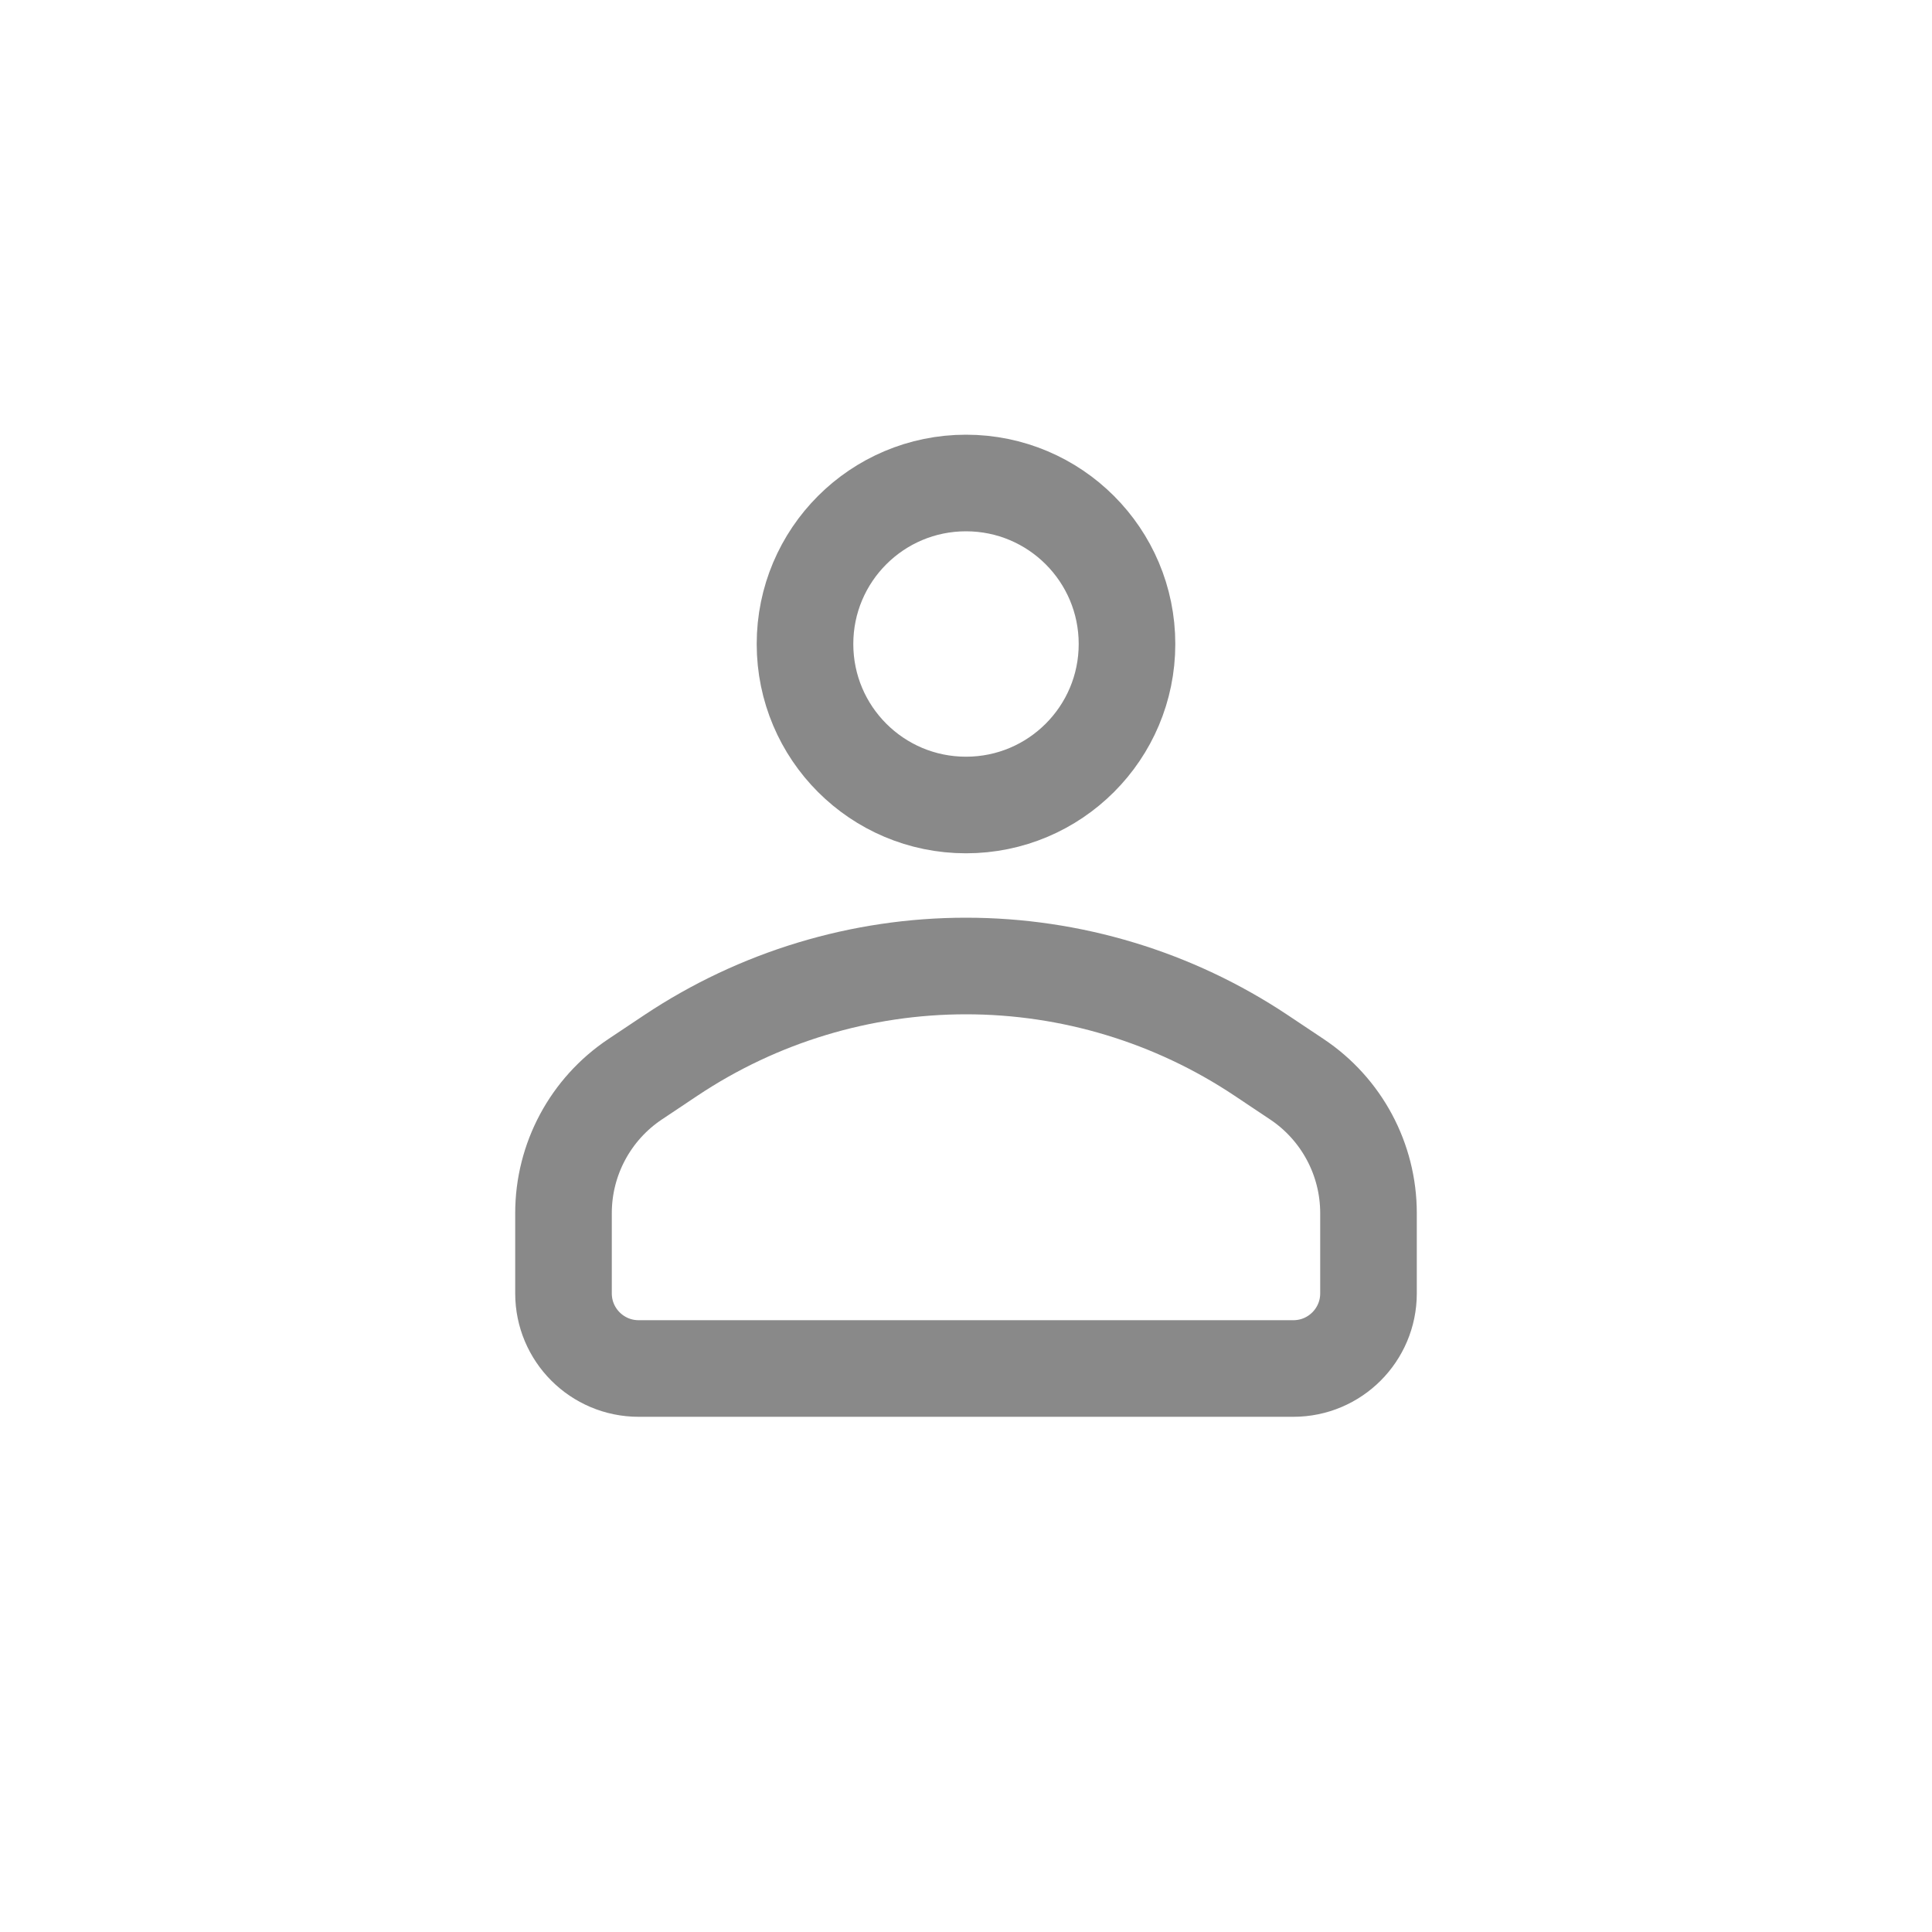
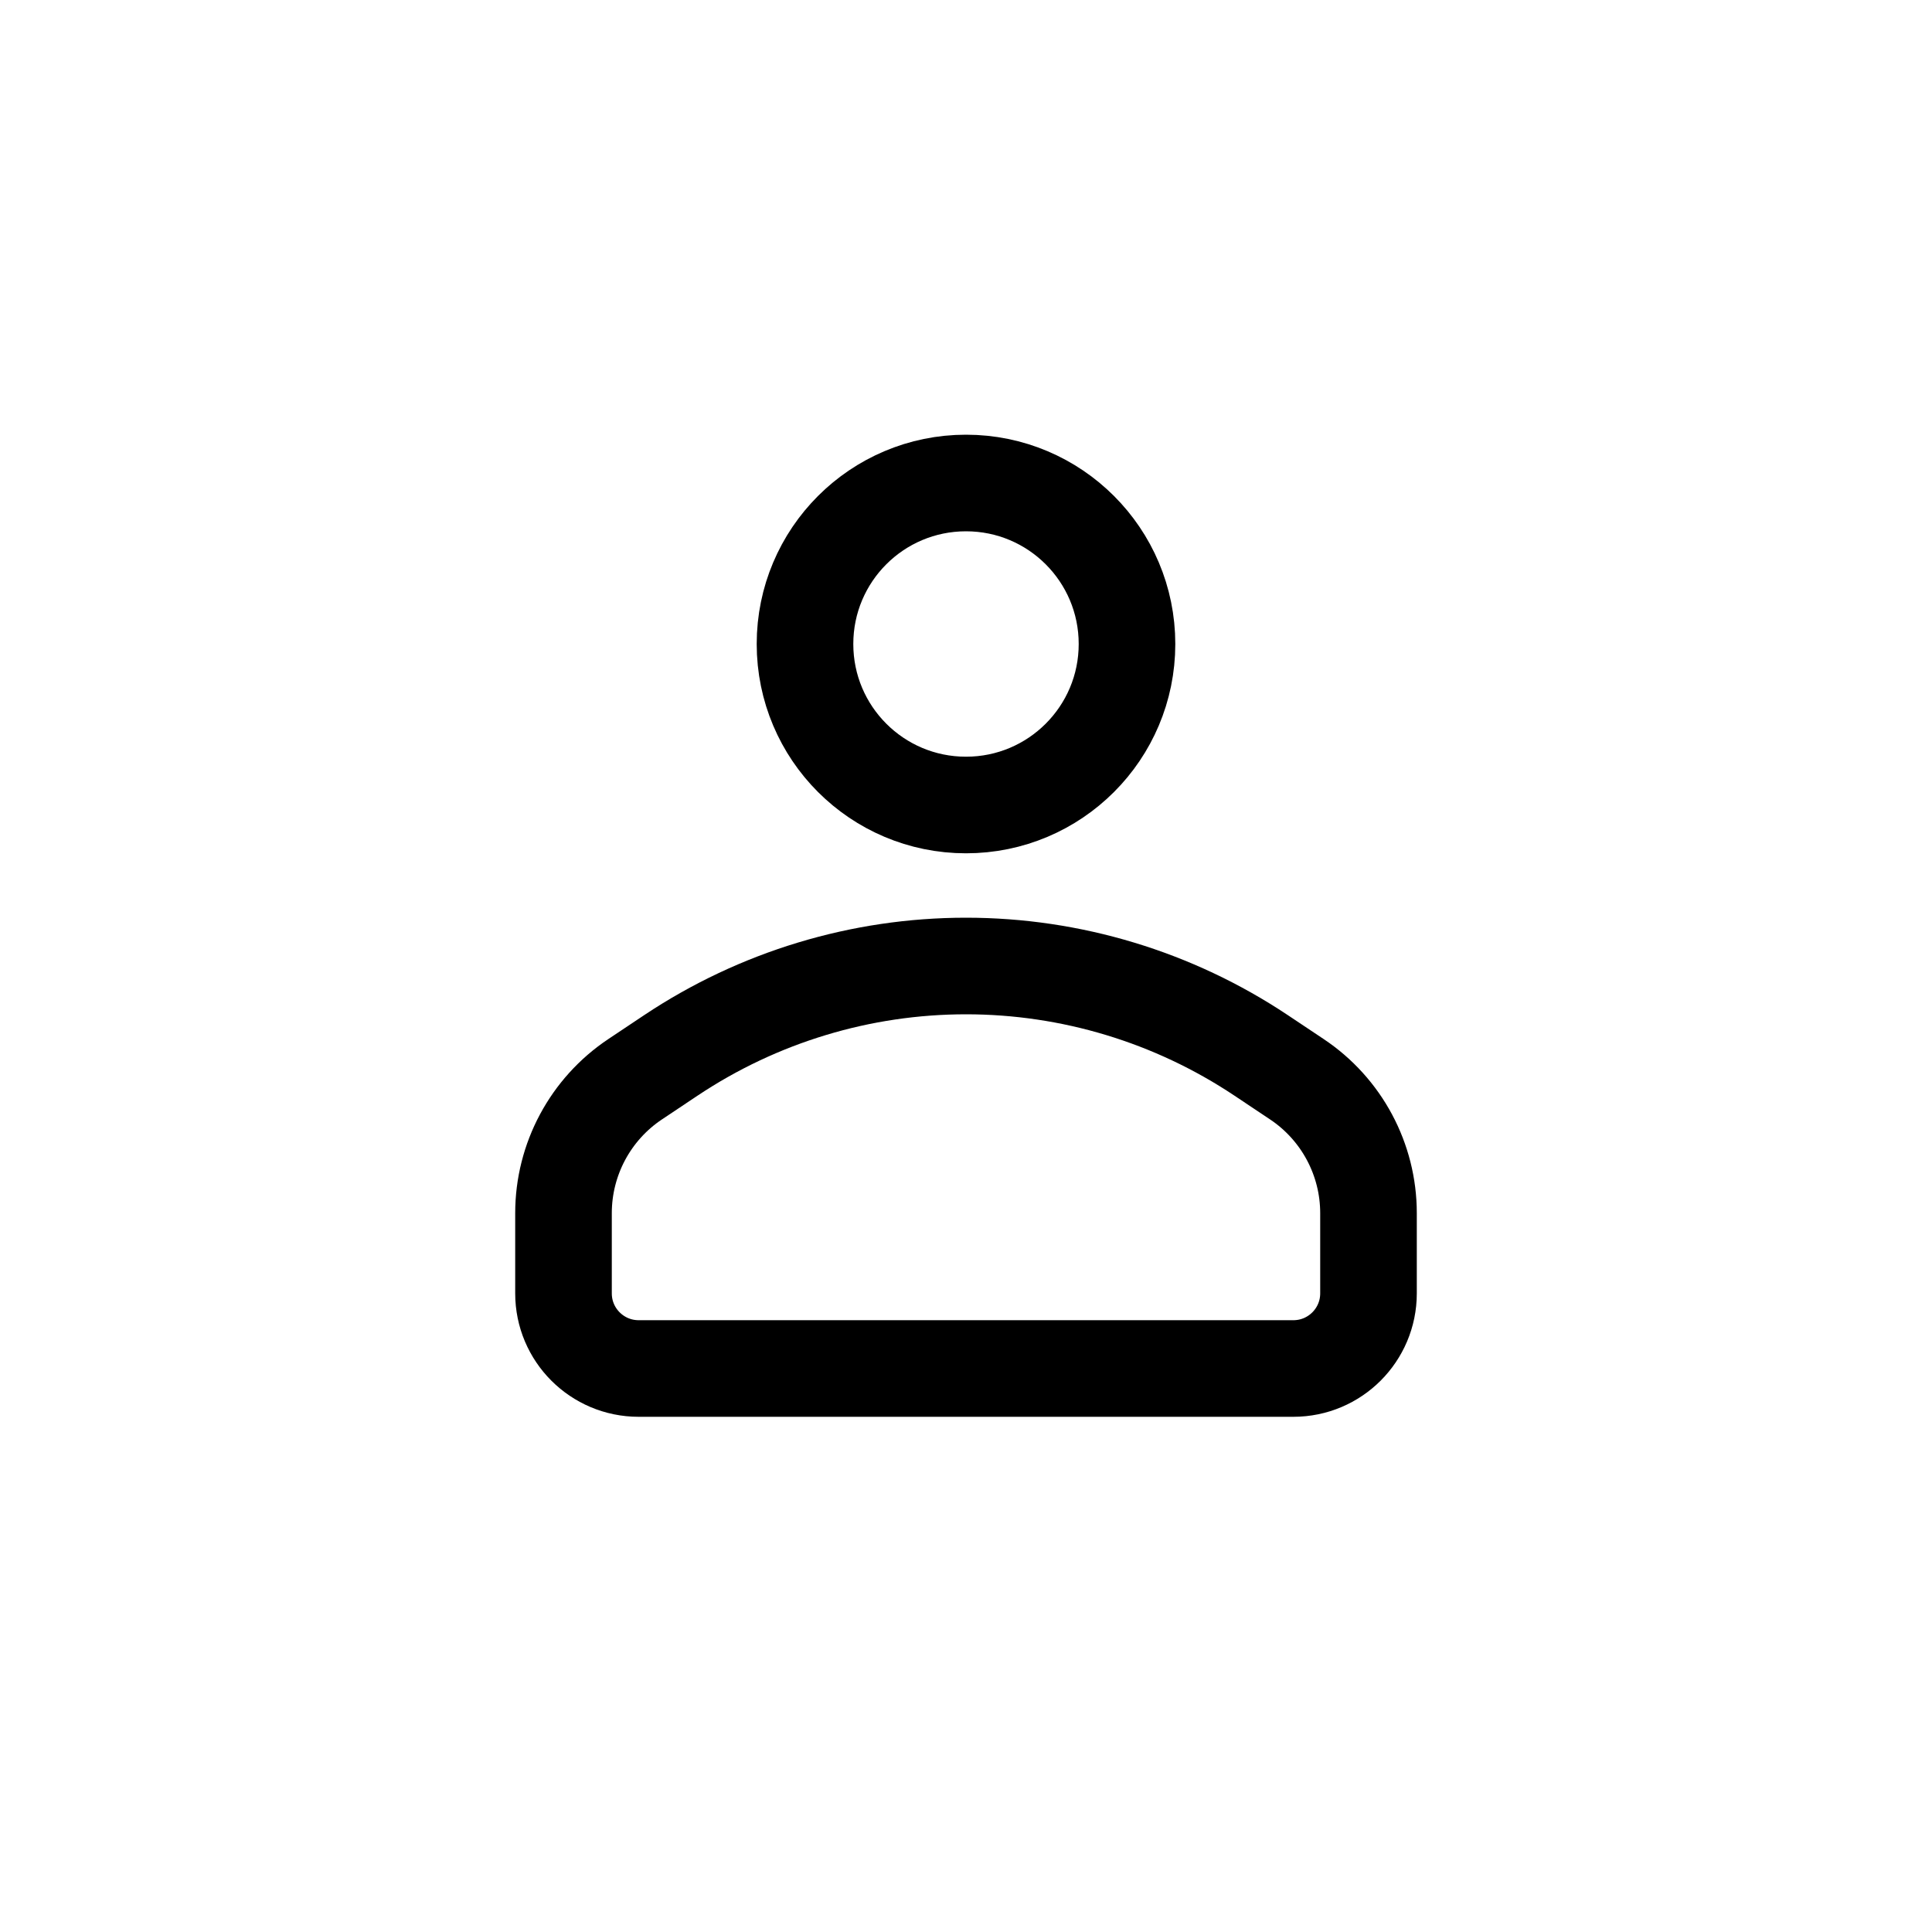
<svg xmlns="http://www.w3.org/2000/svg" width="24" height="24" viewBox="0 0 24 24" fill="none">
-   <path d="M14 8C14 9.105 13.105 10 12 10C10.895 10 10 9.105 10 8C10 6.895 10.895 6 12 6C13.105 6 14 6.895 14 8Z" stroke="#898989" stroke-width="1.2" />
-   <path d="M7.891 13.406L8.336 13.109C9.421 12.386 10.696 12 12 12C13.304 12 14.579 12.386 15.664 13.109L16.109 13.406C16.666 13.777 17 14.402 17 15.07V16.067C17 16.582 16.582 17 16.067 17H12H7.933C7.418 17 7 16.582 7 16.067V15.07C7 14.402 7.334 13.777 7.891 13.406Z" stroke="#898989" stroke-width="1.2" stroke-linecap="round" stroke-linejoin="round" />
+   <path d="M14 8C14 9.105 13.105 10 12 10C10.895 10 10 9.105 10 8C10 6.895 10.895 6 12 6C13.105 6 14 6.895 14 8Z" stroke="currentColor" stroke-width="1.2" />
+   <path d="M7.891 13.406L8.336 13.109C9.421 12.386 10.696 12 12 12C13.304 12 14.579 12.386 15.664 13.109L16.109 13.406C16.666 13.777 17 14.402 17 15.07V16.067C17 16.582 16.582 17 16.067 17H12H7.933C7.418 17 7 16.582 7 16.067V15.07C7 14.402 7.334 13.777 7.891 13.406Z" stroke="currentColor" stroke-width="1.2" stroke-linecap="round" stroke-linejoin="round" />
</svg>
